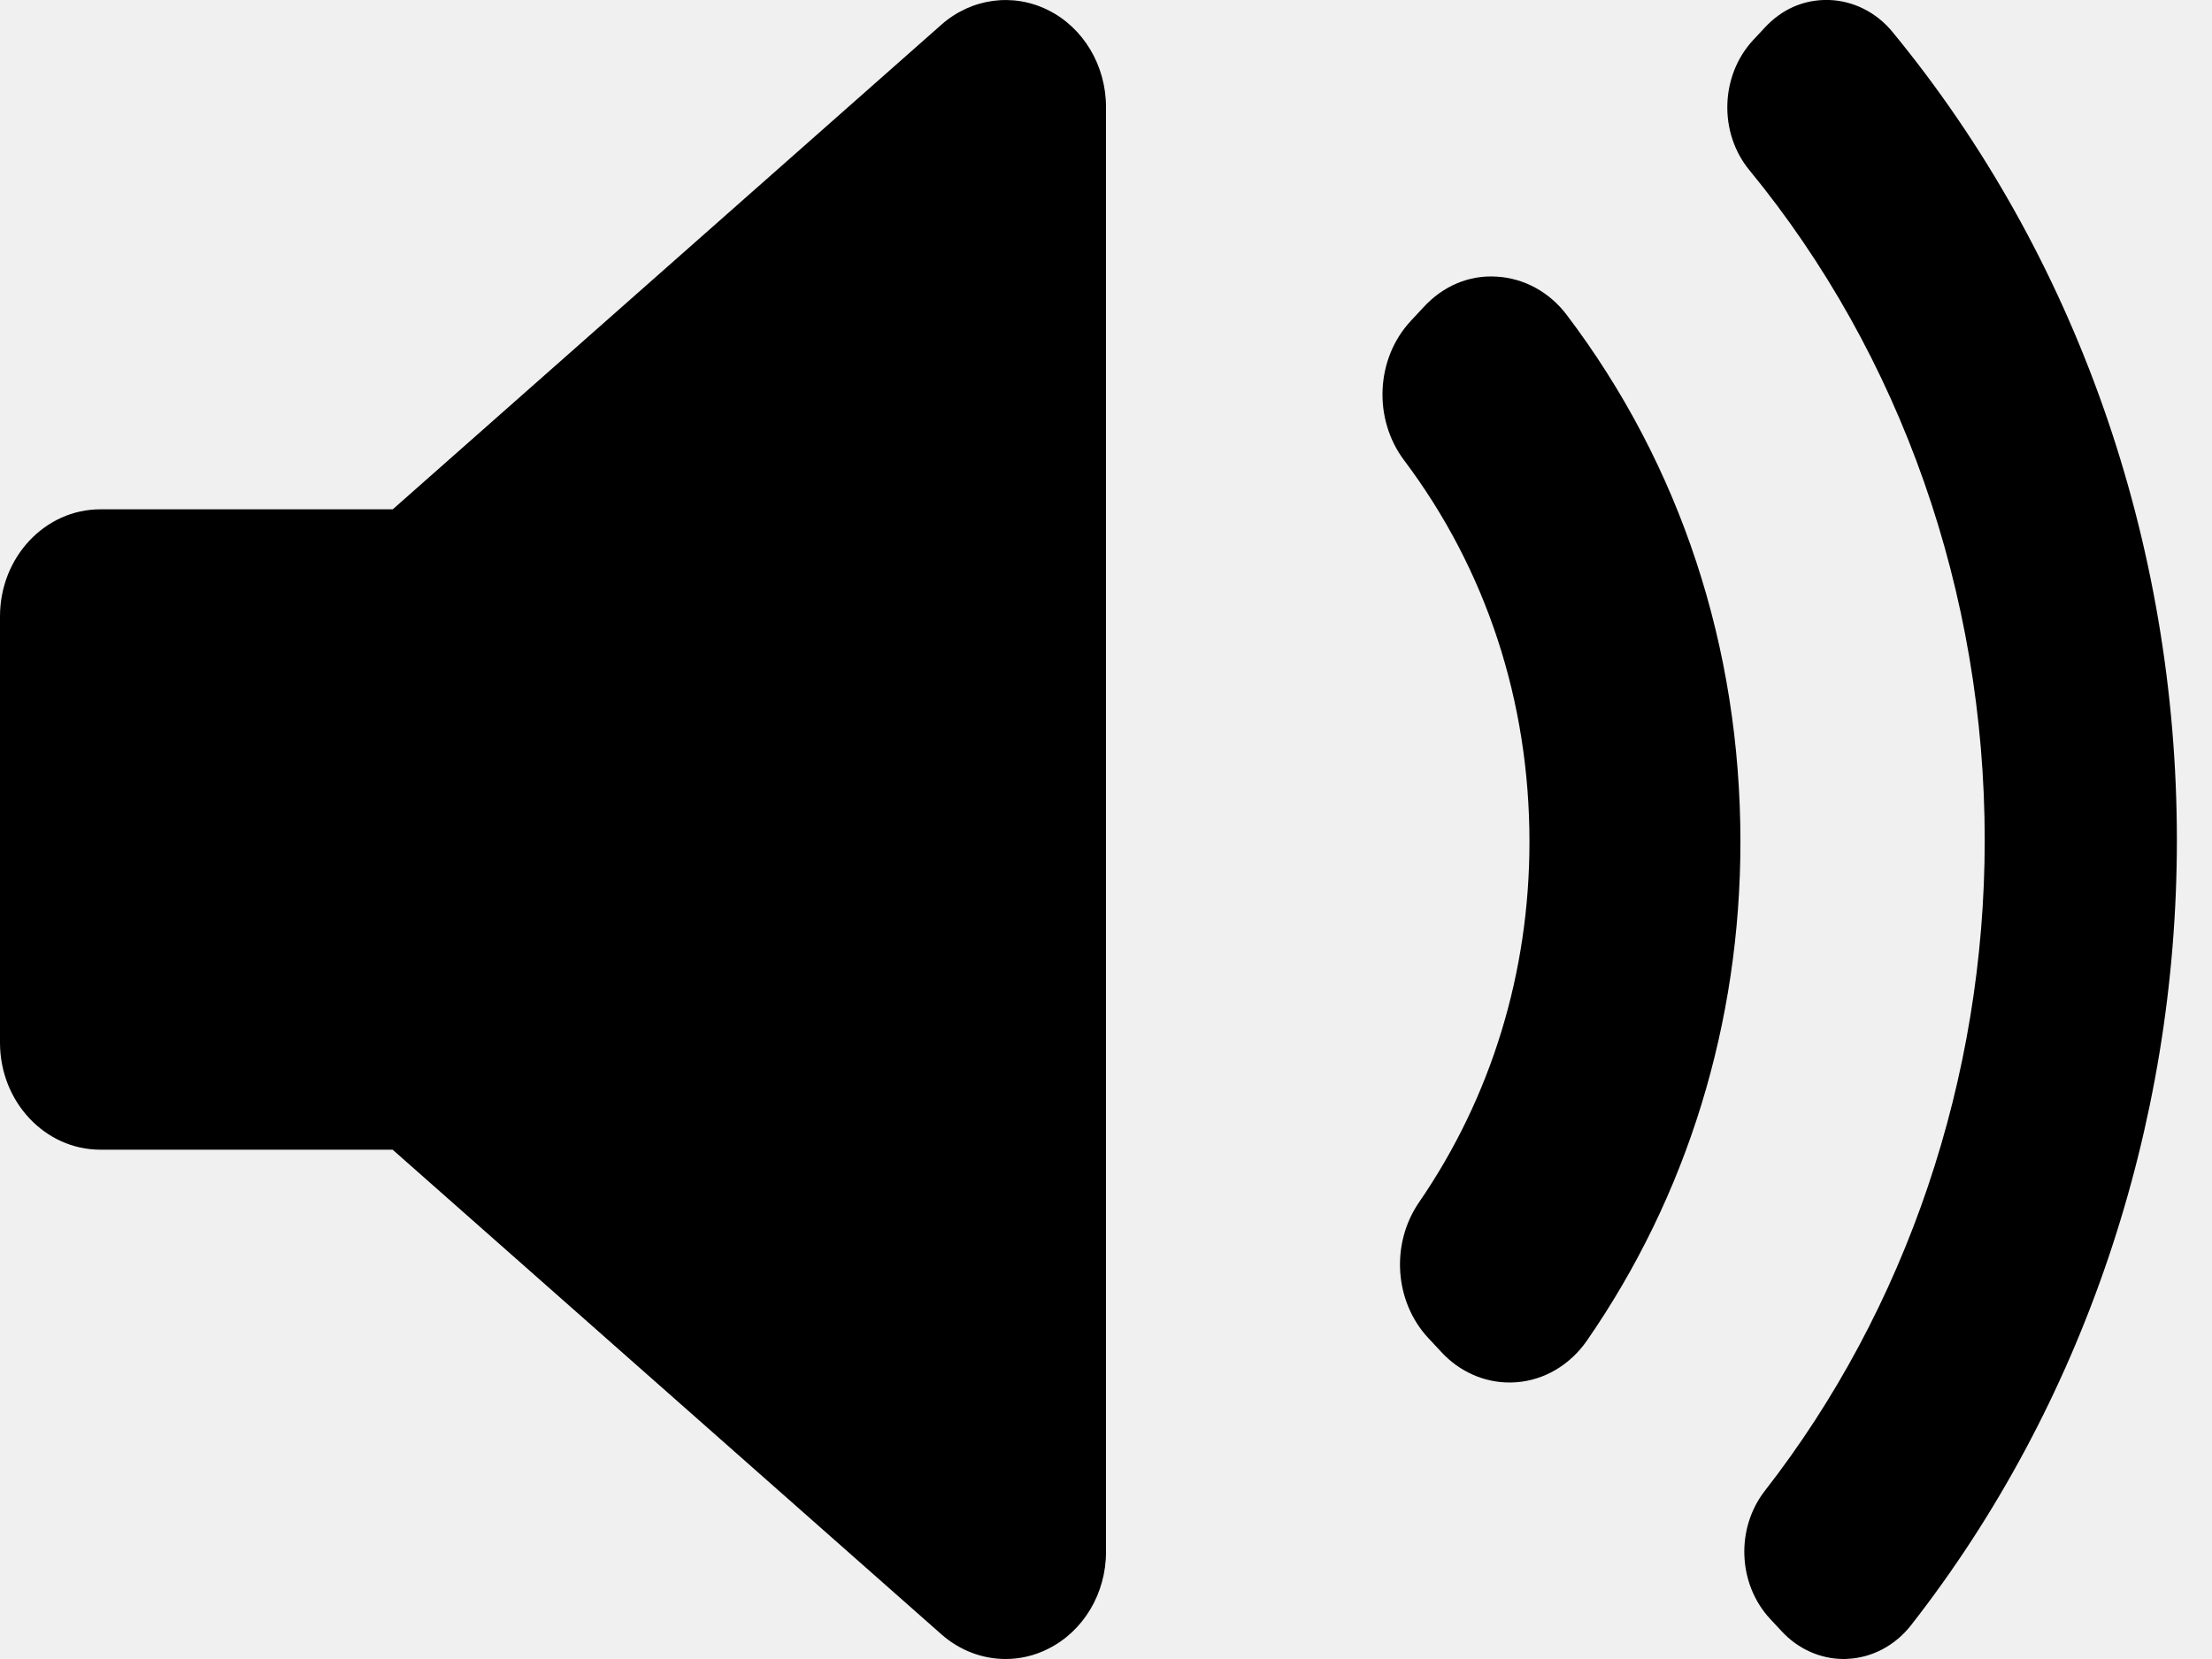
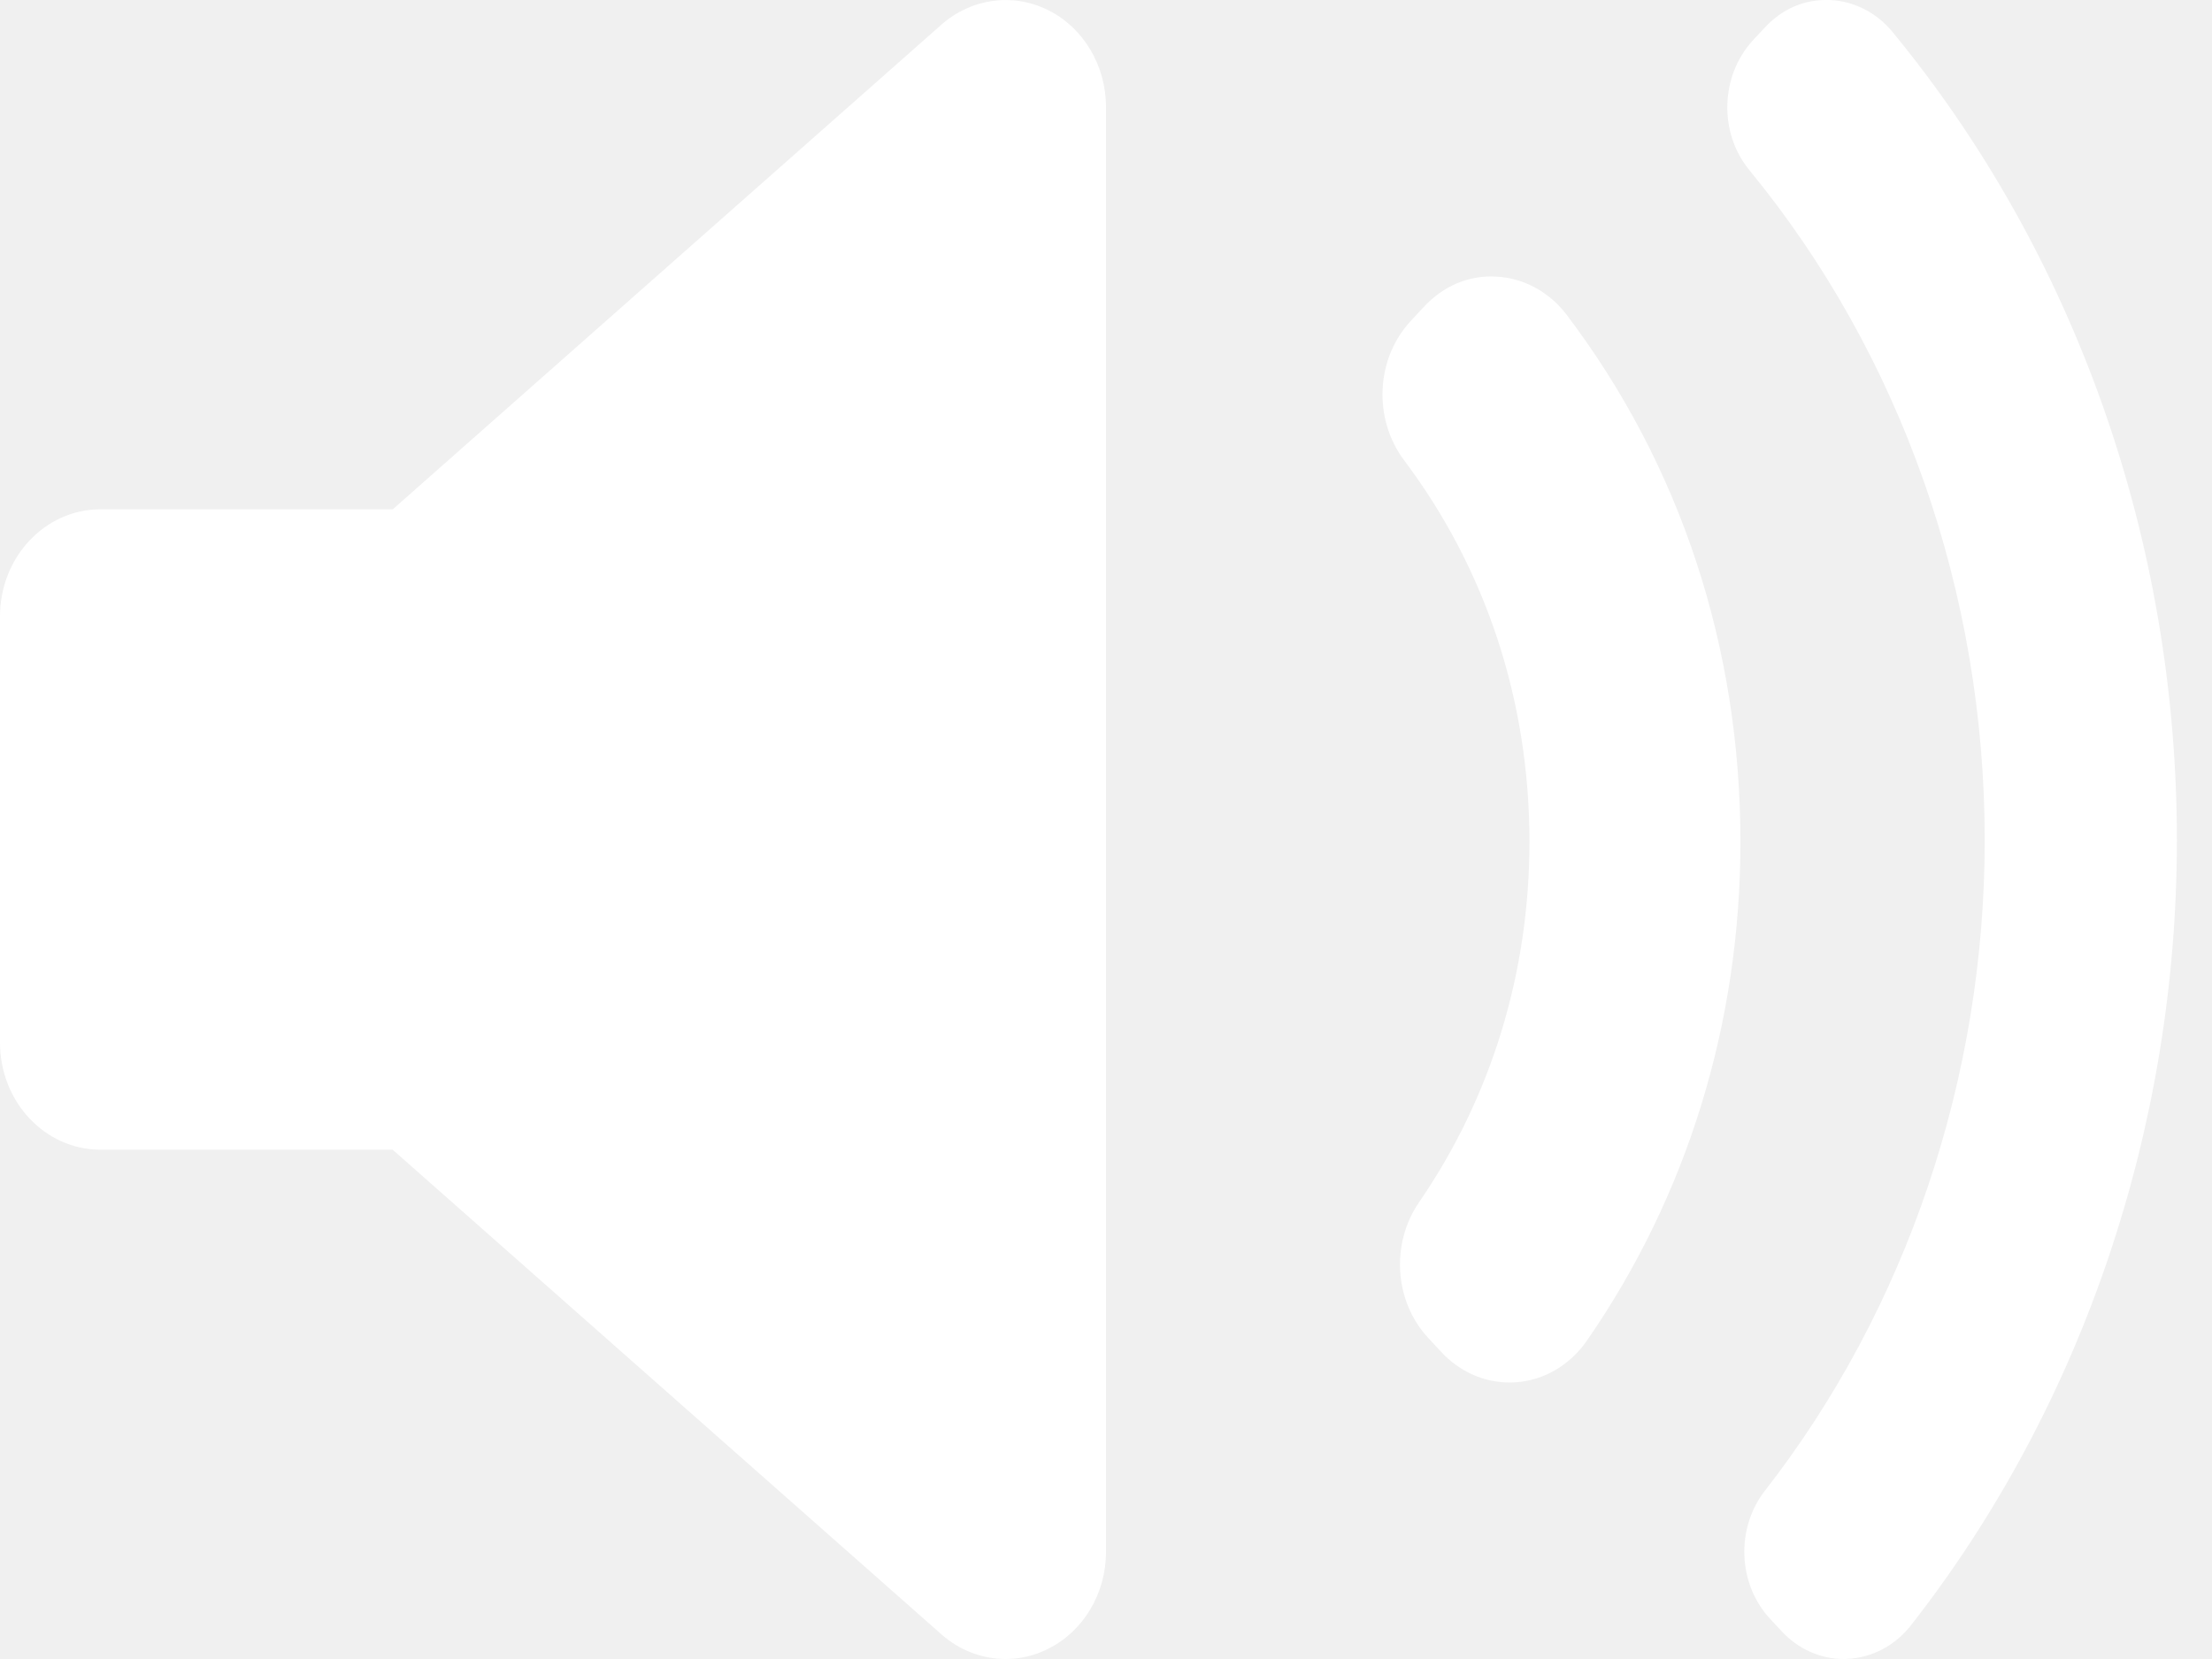
- <svg xmlns="http://www.w3.org/2000/svg" width="16" height="12" viewBox="0 0 16 12">
+ <svg xmlns="http://www.w3.org/2000/svg" width="16" height="12" fill="white" viewBox="0 0 16 12">
  <path fill-rule="evenodd" clip-rule="evenodd" d="M13.363 11.999C13.541 11.991 13.707 11.903 13.822 11.757C15.063 10.171 15.746 8.153 15.746 6.077C15.746 3.919 15.015 1.842 13.688 0.23C13.572 0.089 13.406 0.006 13.232 0C13.047 -0.006 12.886 0.068 12.763 0.202L12.679 0.292C12.443 0.549 12.431 0.96 12.654 1.231C13.752 2.568 14.356 4.289 14.356 6.077C14.356 7.796 13.791 9.467 12.766 10.783C12.554 11.055 12.57 11.457 12.803 11.709L12.887 11.799C13.006 11.928 13.168 12 13.336 12C13.345 12 13.354 12 13.363 11.999ZM8 11.226C8 11.526 7.837 11.799 7.582 11.926C7.484 11.976 7.378 12 7.274 12C7.107 12 6.943 11.939 6.81 11.822L2.84 8.316H0.726C0.325 8.316 0 7.969 0 7.542V4.458C0 4.031 0.325 3.684 0.726 3.684H2.841L6.81 0.178C7.027 -0.013 7.328 -0.054 7.583 0.074C7.837 0.201 8 0.474 8 0.774L8 11.226ZM10.969 9.998C10.951 9.999 10.935 10 10.918 10C10.734 10 10.556 9.921 10.425 9.779L10.331 9.678C10.086 9.415 10.058 8.997 10.264 8.697C10.787 7.936 11.063 7.035 11.063 6.089C11.063 5.071 10.749 4.117 10.156 3.329C9.931 3.029 9.951 2.594 10.204 2.322L10.298 2.221C10.437 2.07 10.624 1.988 10.826 2.001C11.023 2.012 11.207 2.112 11.332 2.277C12.155 3.363 12.589 4.681 12.589 6.089C12.589 7.4 12.205 8.648 11.478 9.698C11.356 9.873 11.171 9.983 10.969 9.998Z" />
</svg>
